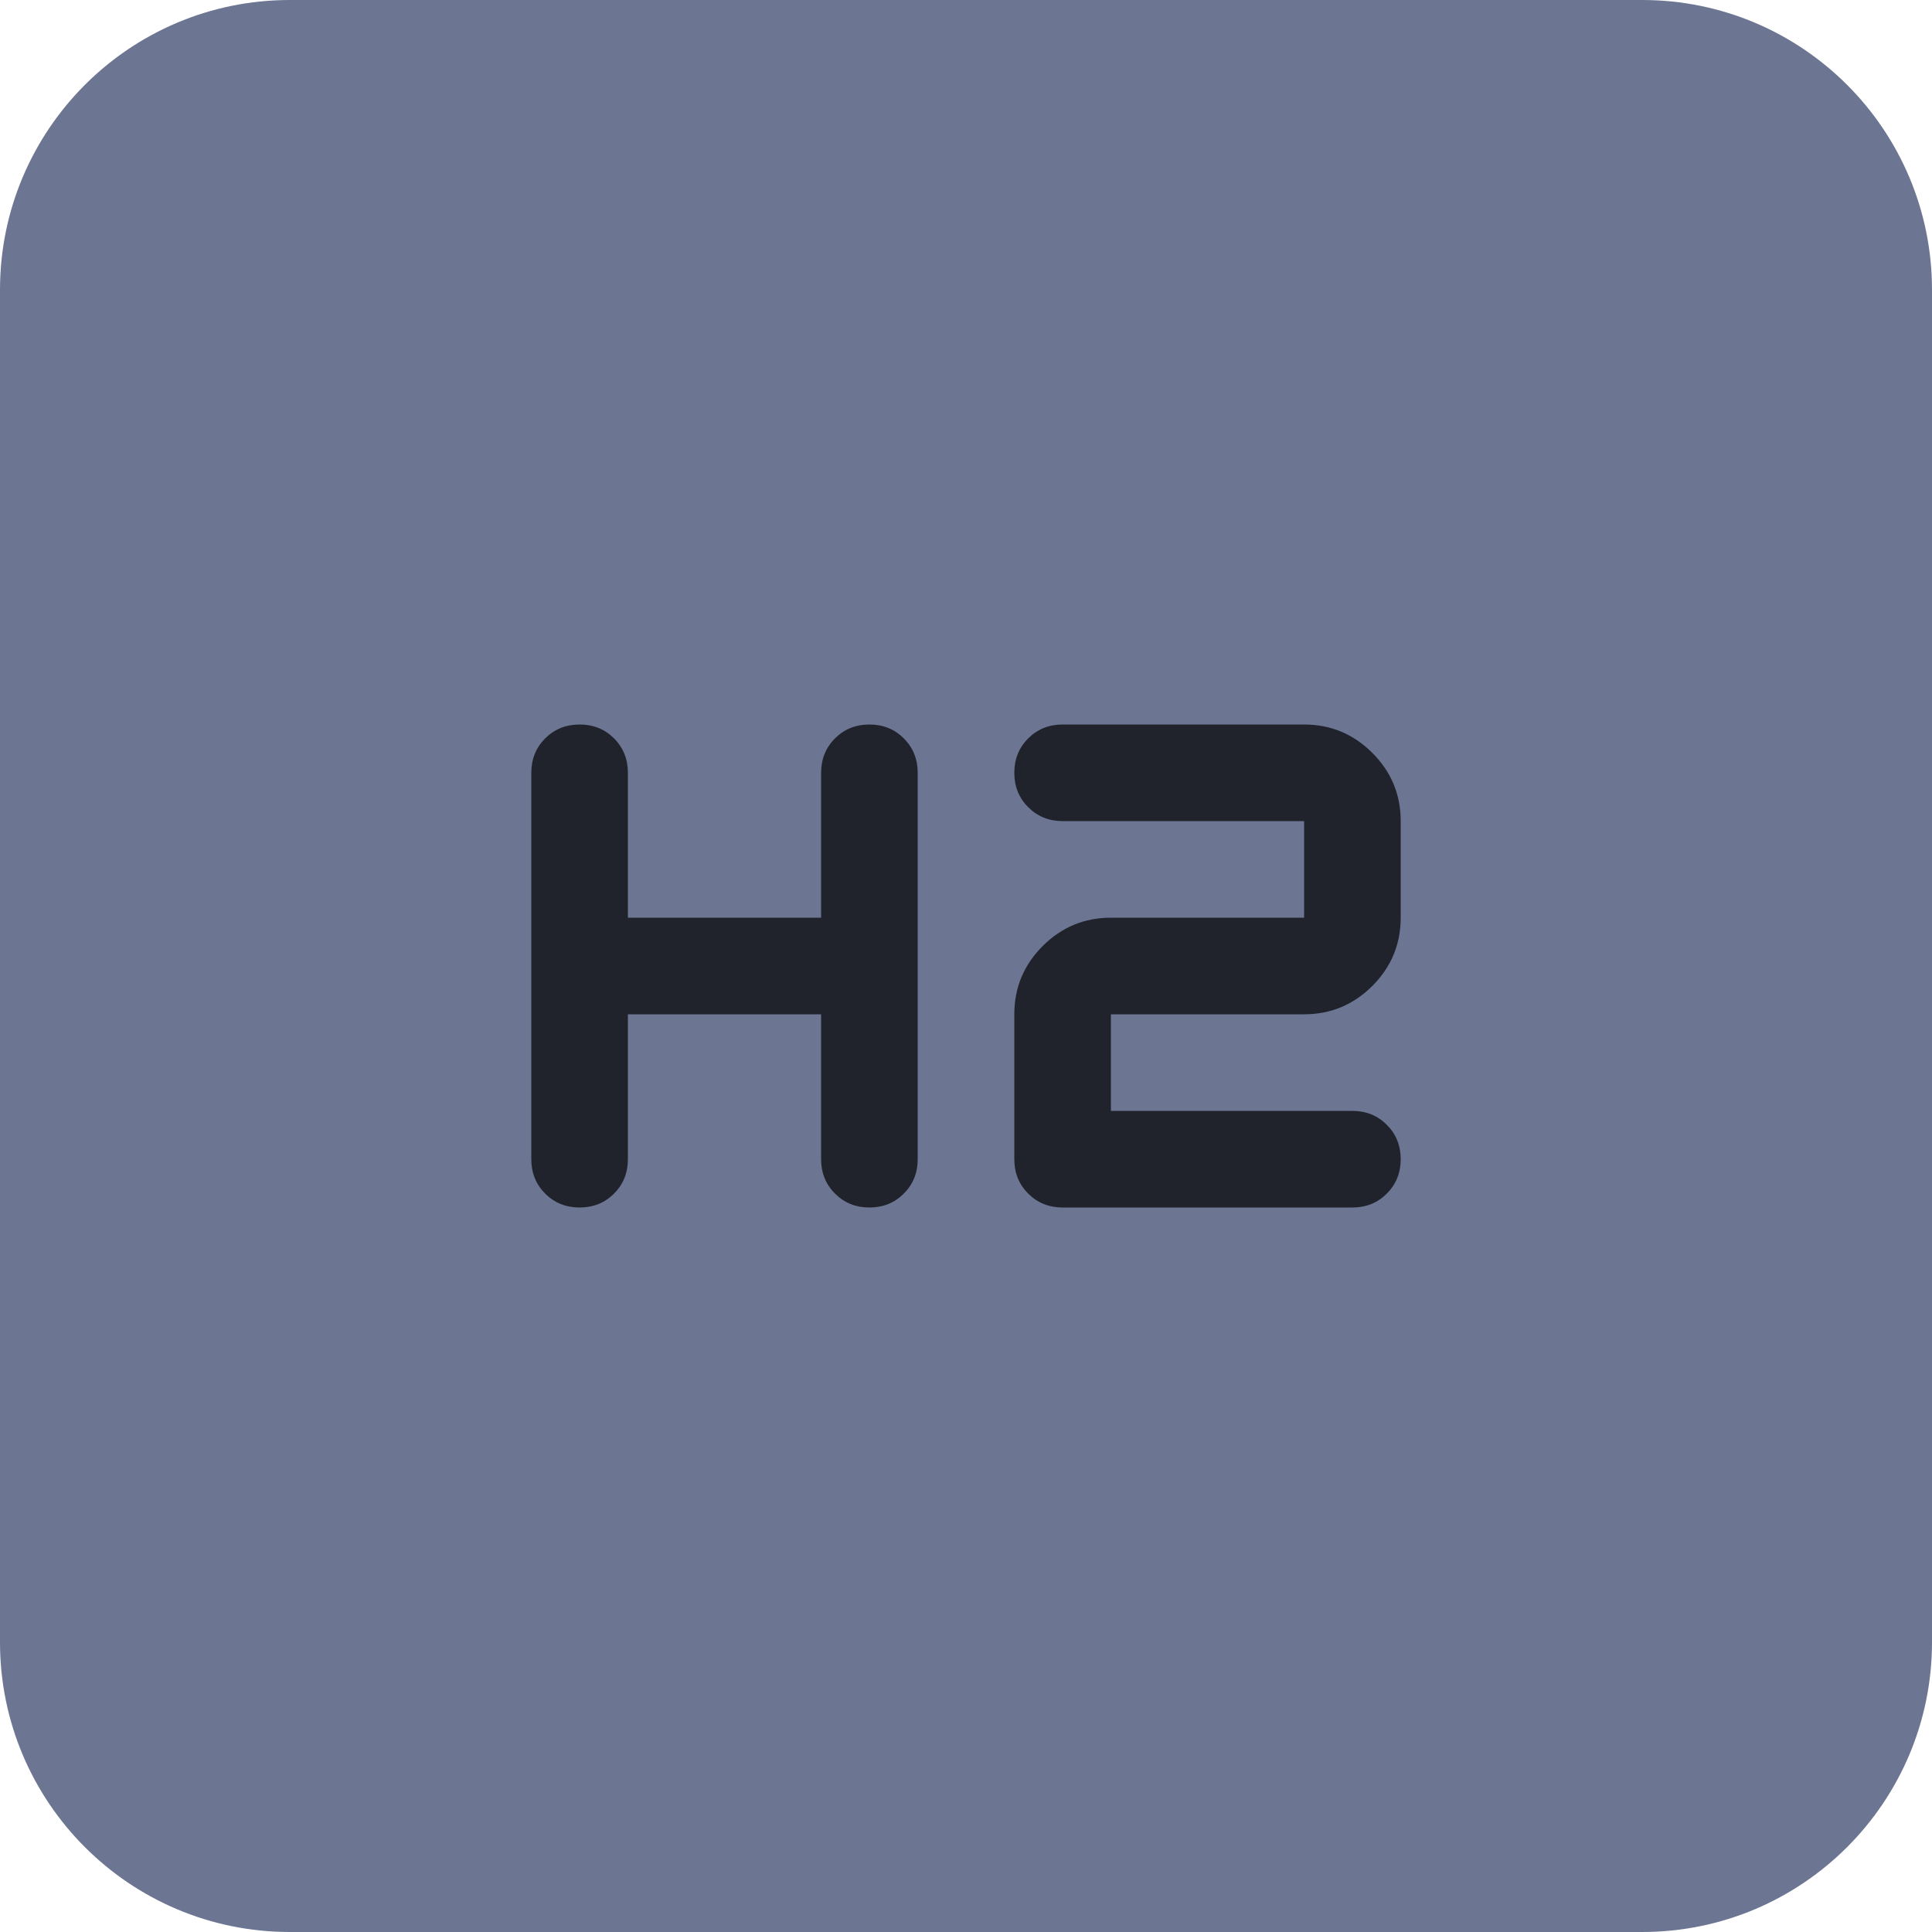
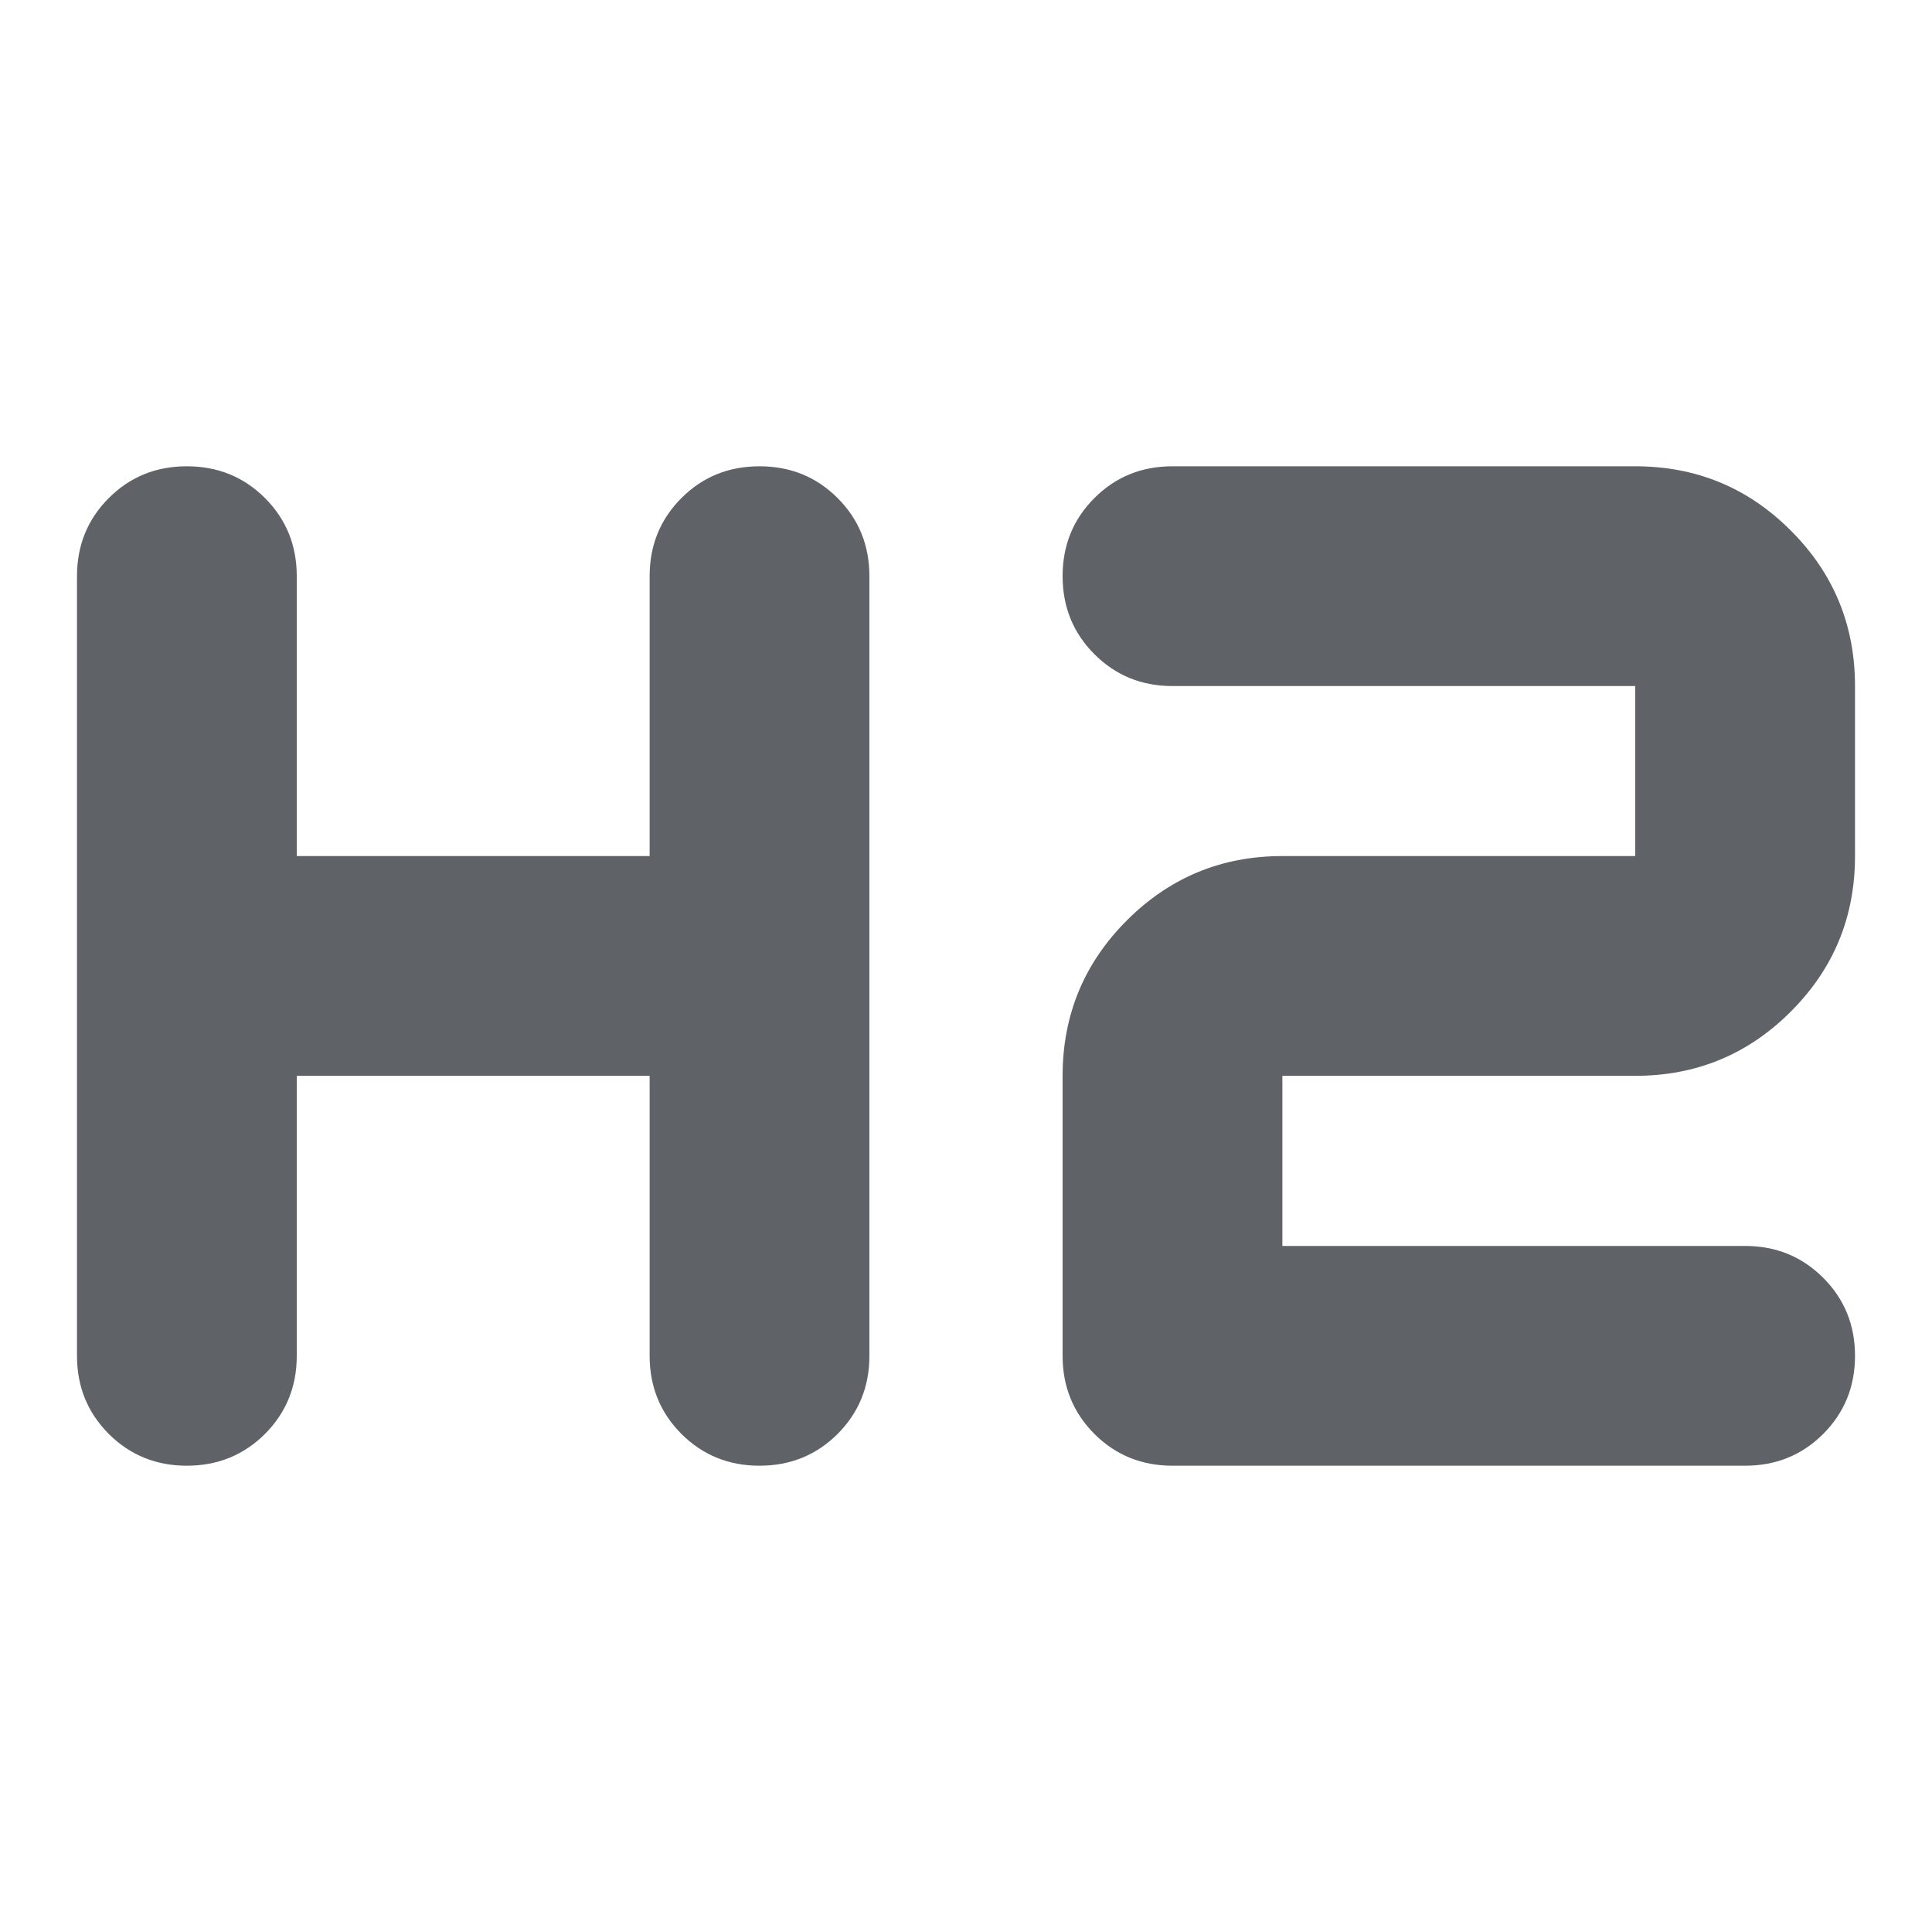
- <svg xmlns="http://www.w3.org/2000/svg" width="40" height="40" viewBox="0 0 40 40" fill="none">
-   <rect x="0.5" y="0.5" width="39" height="39" rx="5.5" fill="#6c7693" />
-   <rect x="0.5" y="0.5" width="39" height="39" rx="5.5" stroke="#6c7693" />
-   <path d="M12 25C11.717 25 11.479 24.904 11.287 24.712C11.096 24.521 11 24.283 11 24V16C11 15.717 11.096 15.479 11.287 15.287C11.479 15.096 11.717 15 12 15C12.283 15 12.521 15.096 12.713 15.287C12.904 15.479 13 15.717 13 16V19H17V16C17 15.717 17.096 15.479 17.288 15.287C17.479 15.096 17.717 15 18 15C18.283 15 18.521 15.096 18.712 15.287C18.904 15.479 19 15.717 19 16V24C19 24.283 18.904 24.521 18.712 24.712C18.521 24.904 18.283 25 18 25C17.717 25 17.479 24.904 17.288 24.712C17.096 24.521 17 24.283 17 24V21H13V24C13 24.283 12.904 24.521 12.713 24.712C12.521 24.904 12.283 25 12 25ZM22 25C21.717 25 21.479 24.904 21.288 24.712C21.096 24.521 21 24.283 21 24V21C21 20.45 21.196 19.979 21.587 19.587C21.979 19.196 22.45 19 23 19H27V17H22C21.717 17 21.479 16.904 21.288 16.712C21.096 16.521 21 16.283 21 16C21 15.717 21.096 15.479 21.288 15.287C21.479 15.096 21.717 15 22 15H27C27.55 15 28.021 15.196 28.413 15.588C28.804 15.979 29 16.45 29 17V19C29 19.55 28.804 20.021 28.413 20.413C28.021 20.804 27.55 21 27 21H23V23H28C28.283 23 28.521 23.096 28.712 23.288C28.904 23.479 29 23.717 29 24C29 24.283 28.904 24.521 28.712 24.712C28.521 24.904 28.283 25 28 25H22Z" fill="#21232c" />
+ <svg xmlns="http://www.w3.org/2000/svg" width="20" height="20" viewBox="0 0 20 20" fill="none">
+   <path d="M1.934 15.173C1.615 15.173 1.346 15.063 1.126 14.844C0.907 14.624 0.797 14.355 0.797 14.036V5.964C0.797 5.645 0.907 5.375 1.126 5.156C1.346 4.936 1.615 4.827 1.934 4.827C2.253 4.827 2.523 4.936 2.743 5.156C2.962 5.375 3.072 5.645 3.072 5.964V8.862H6.725V5.964C6.725 5.645 6.835 5.375 7.054 5.156C7.274 4.936 7.543 4.827 7.862 4.827C8.182 4.827 8.451 4.936 8.671 5.156C8.89 5.375 9 5.645 9 5.964V14.036C9 14.355 8.89 14.624 8.671 14.844C8.451 15.063 8.182 15.173 7.862 15.173C7.543 15.173 7.274 15.063 7.054 14.844C6.835 14.624 6.725 14.355 6.725 14.036V11.137H3.072V14.036C3.072 14.355 2.962 14.624 2.743 14.844C2.523 15.063 2.253 15.173 1.934 15.173ZM12.137 15.173C11.818 15.173 11.549 15.063 11.329 14.844C11.11 14.624 11 14.355 11 14.036V11.137C11 10.508 11.222 9.971 11.665 9.528C12.109 9.084 12.645 8.862 13.275 8.862H16.928V7.102H12.137C11.818 7.102 11.549 6.992 11.329 6.772C11.11 6.553 11 6.283 11 5.964C11 5.645 11.11 5.375 11.329 5.156C11.549 4.936 11.818 4.827 12.137 4.827H16.928C17.558 4.827 18.095 5.048 18.538 5.492C18.982 5.935 19.203 6.472 19.203 7.102V8.862C19.203 9.492 18.982 10.029 18.538 10.472C18.095 10.916 17.558 11.137 16.928 11.137H13.275V12.898H18.066C18.385 12.898 18.654 13.008 18.874 13.228C19.093 13.447 19.203 13.716 19.203 14.036C19.203 14.355 19.093 14.624 18.874 14.844C18.654 15.063 18.385 15.173 18.066 15.173H12.137Z" fill="#5F6368" />
</svg>
